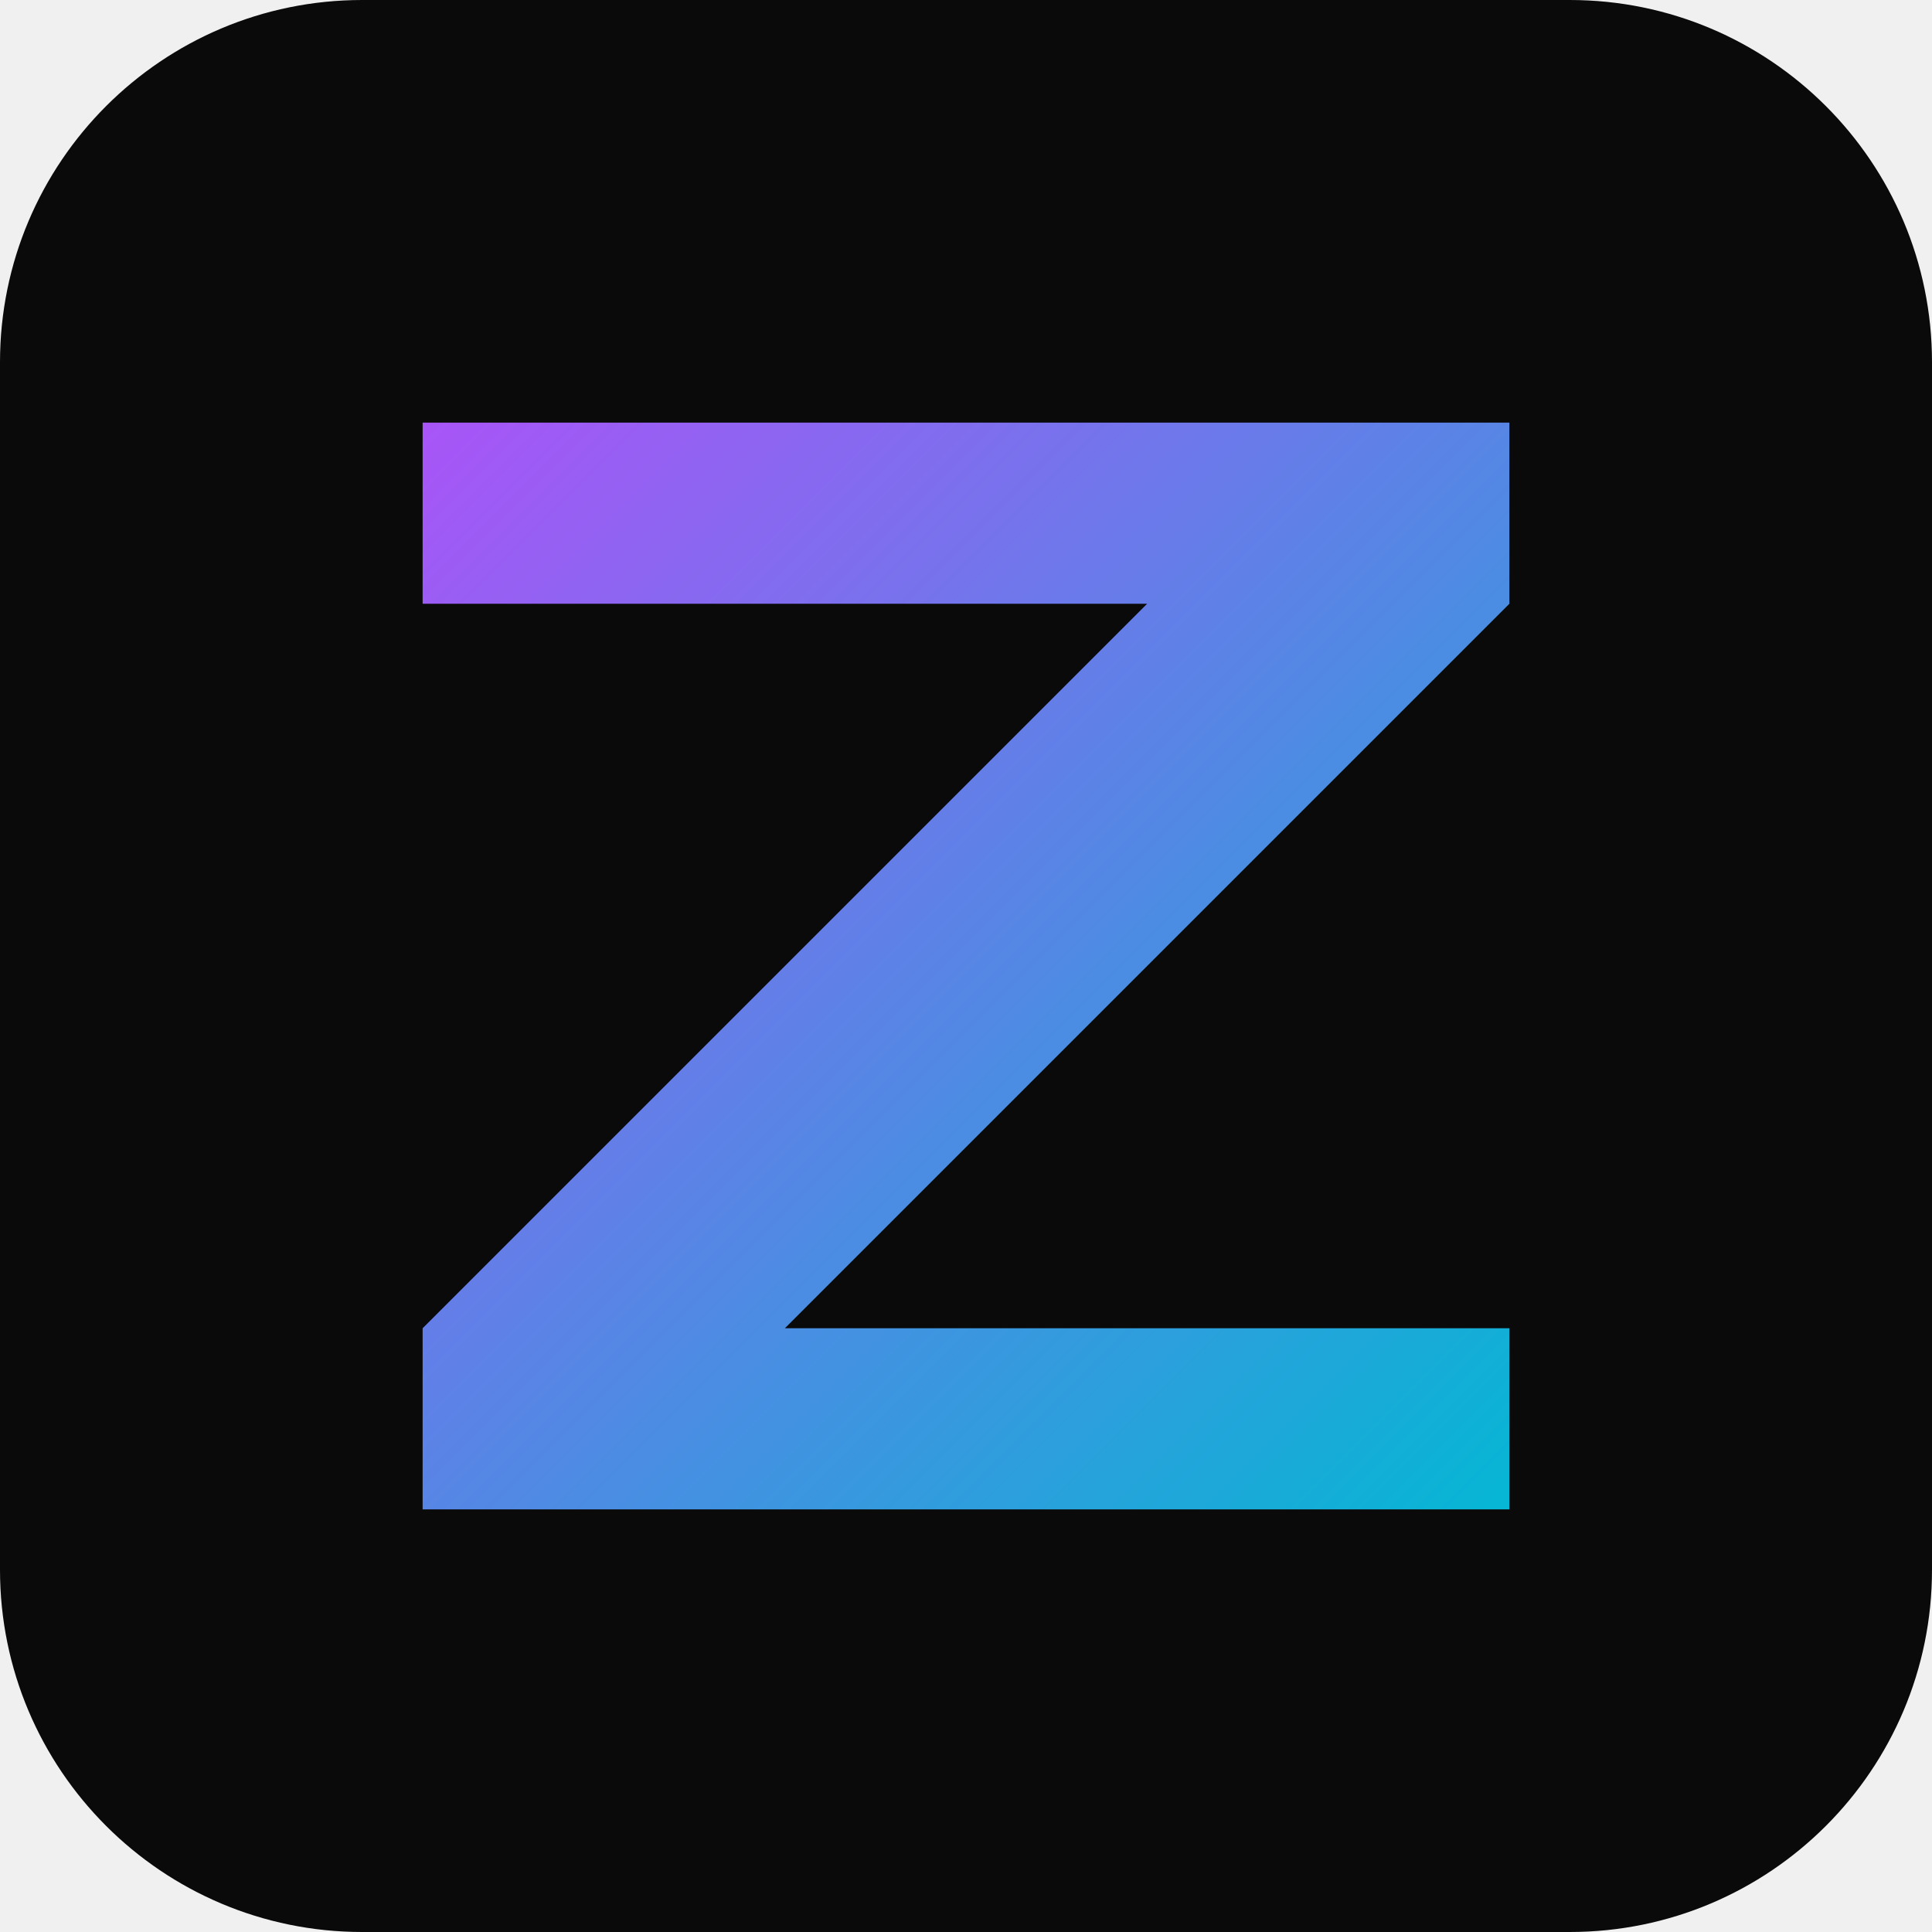
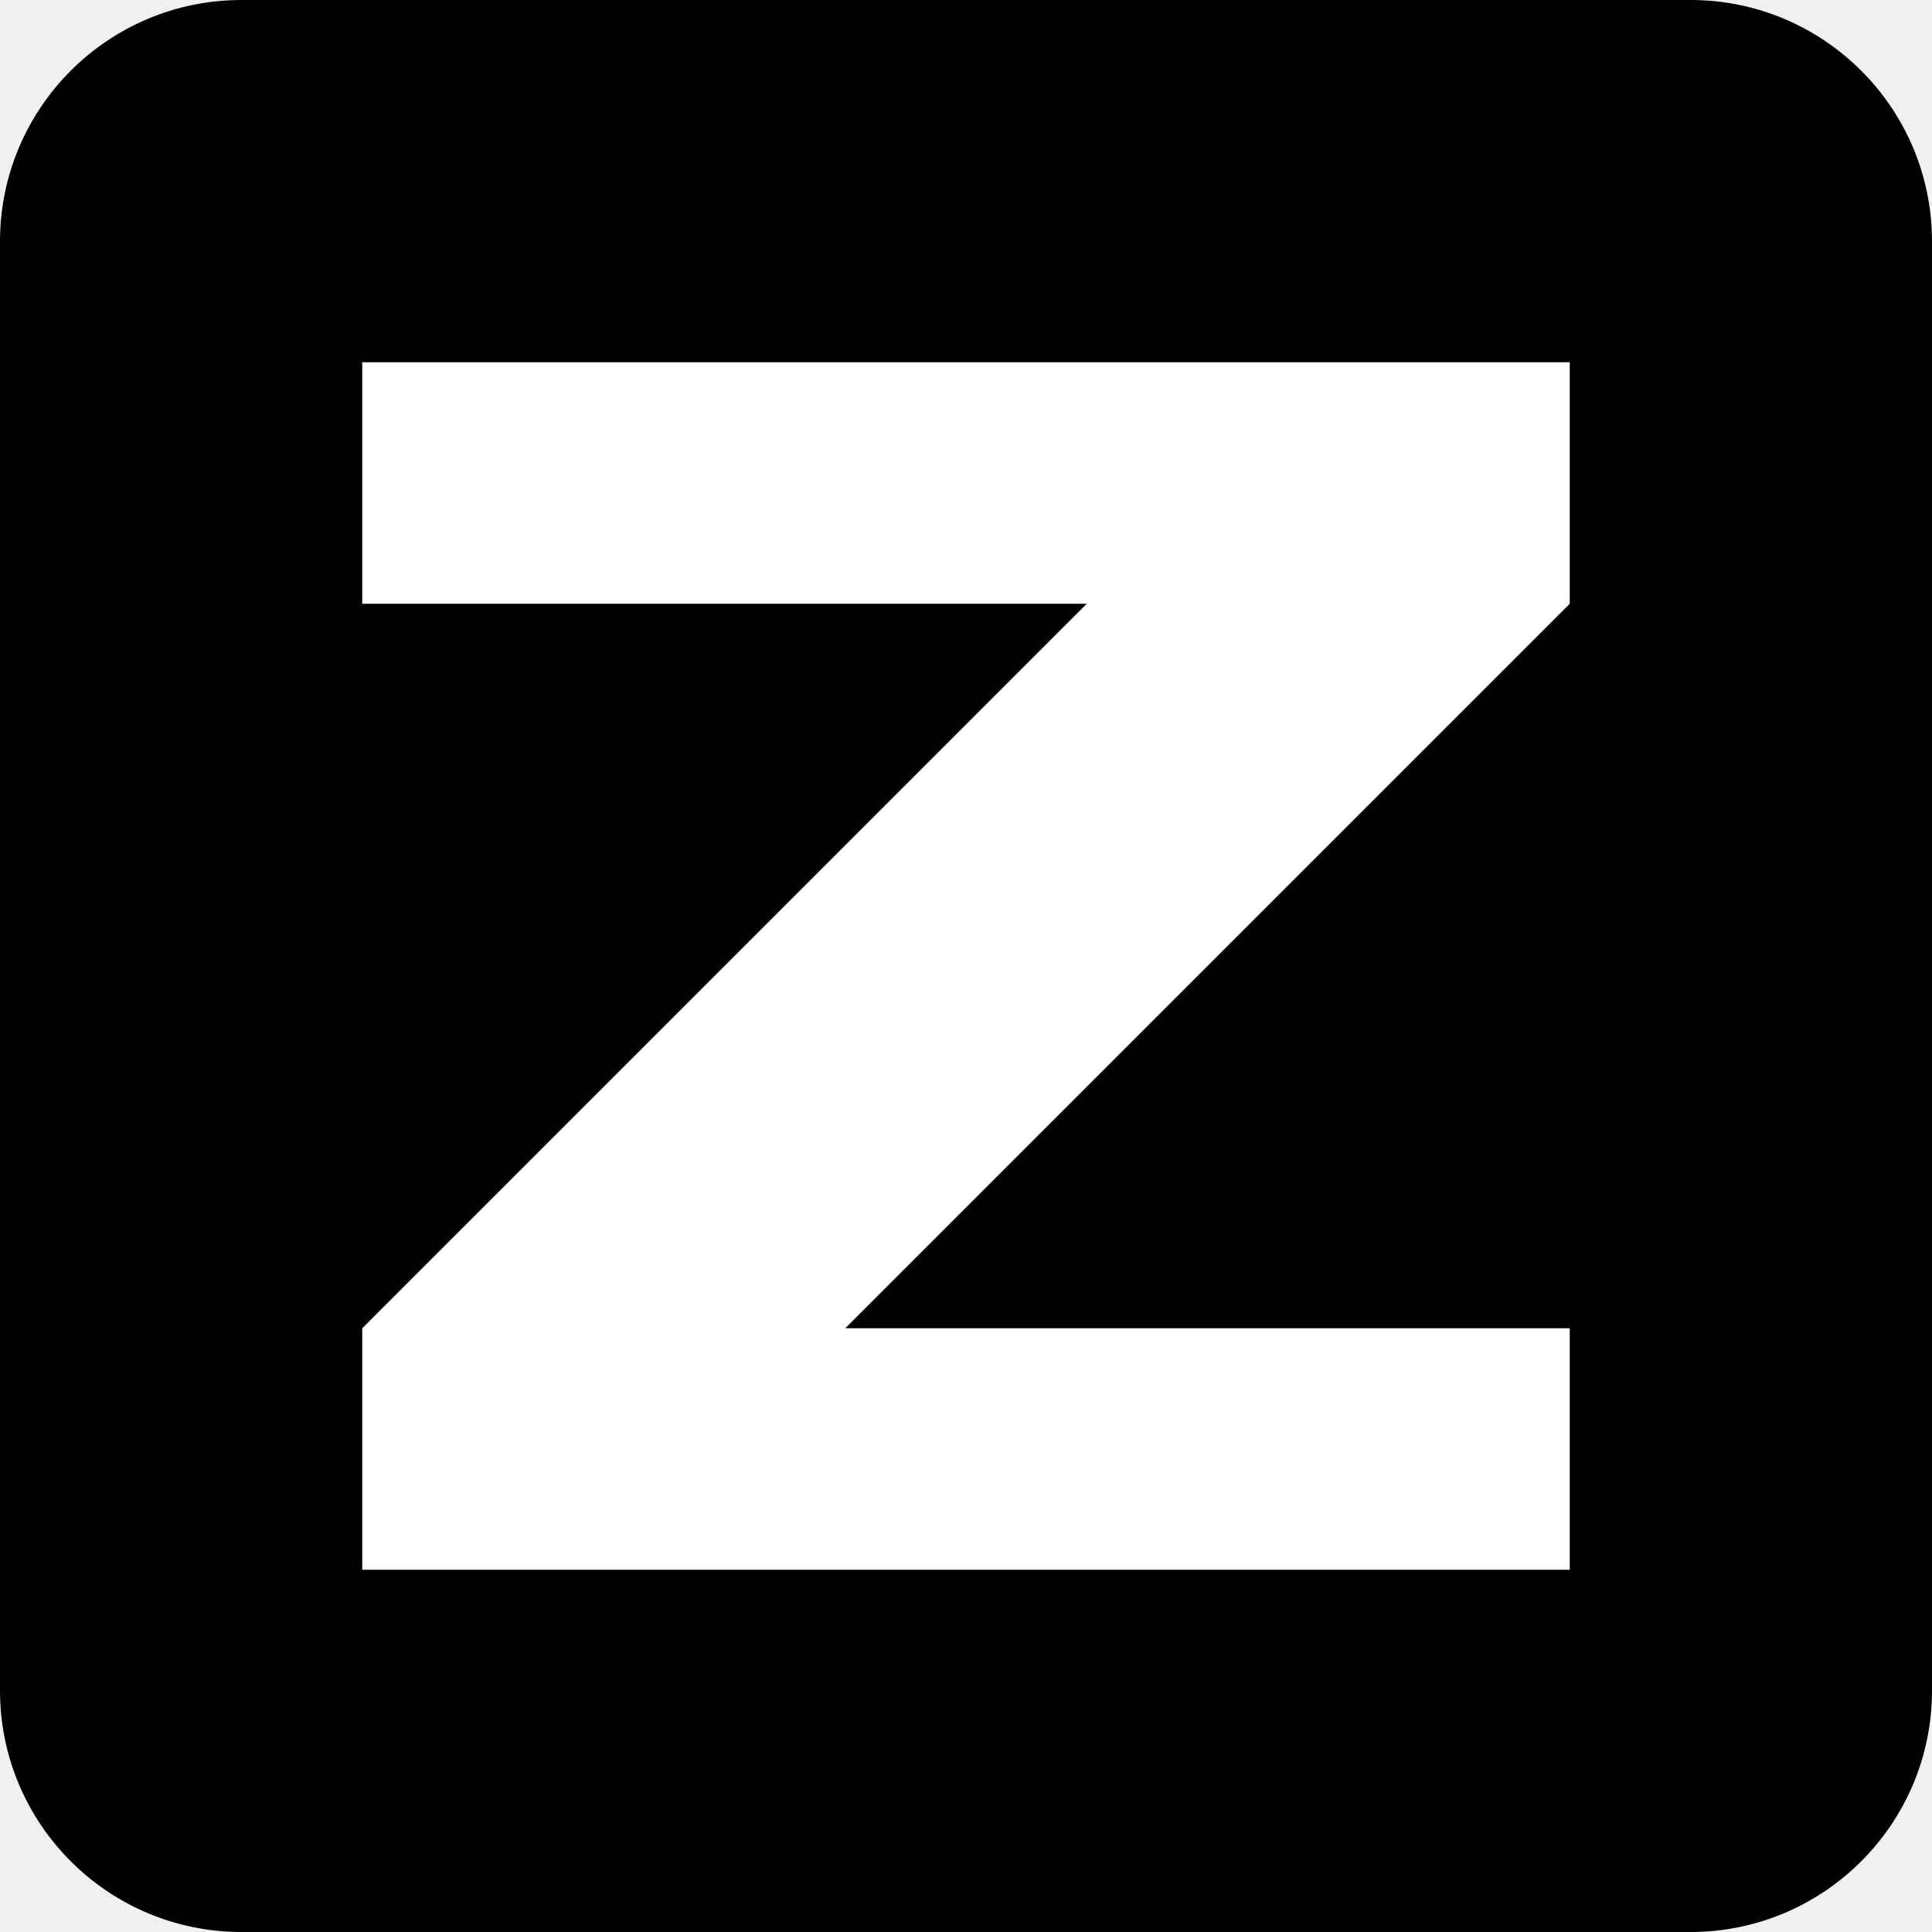
<svg xmlns="http://www.w3.org/2000/svg" viewBox="0 0 32 32">
-   <defs>
-     <linearGradient id="zGrad" x1="0%" y1="0%" x2="100%" y2="100%">
-       <stop offset="0%" style="stop-color:#a855f7" />
-       <stop offset="100%" style="stop-color:#06b6d4" />
-     </linearGradient>
-   </defs>
-   <rect width="32" height="32" rx="6" fill="#0a0a0a" />
-   <path d="M 7 7 L 25 7 L 25 10 L 13 22 L 25 22 L 25 25 L 7 25 L 7 22 L 19 10 L 7 10 Z" fill="url(#zGrad)" />
+   <rect width="32" height="32" rx="4" fill="#000000" />
+   <path d="M 6 6 L 26 6 L 26 10 L 14 22 L 26 22 L 26 26 L 6 26 L 6 22 L 18 10 L 6 10 Z" fill="#ffffff" />
</svg>
